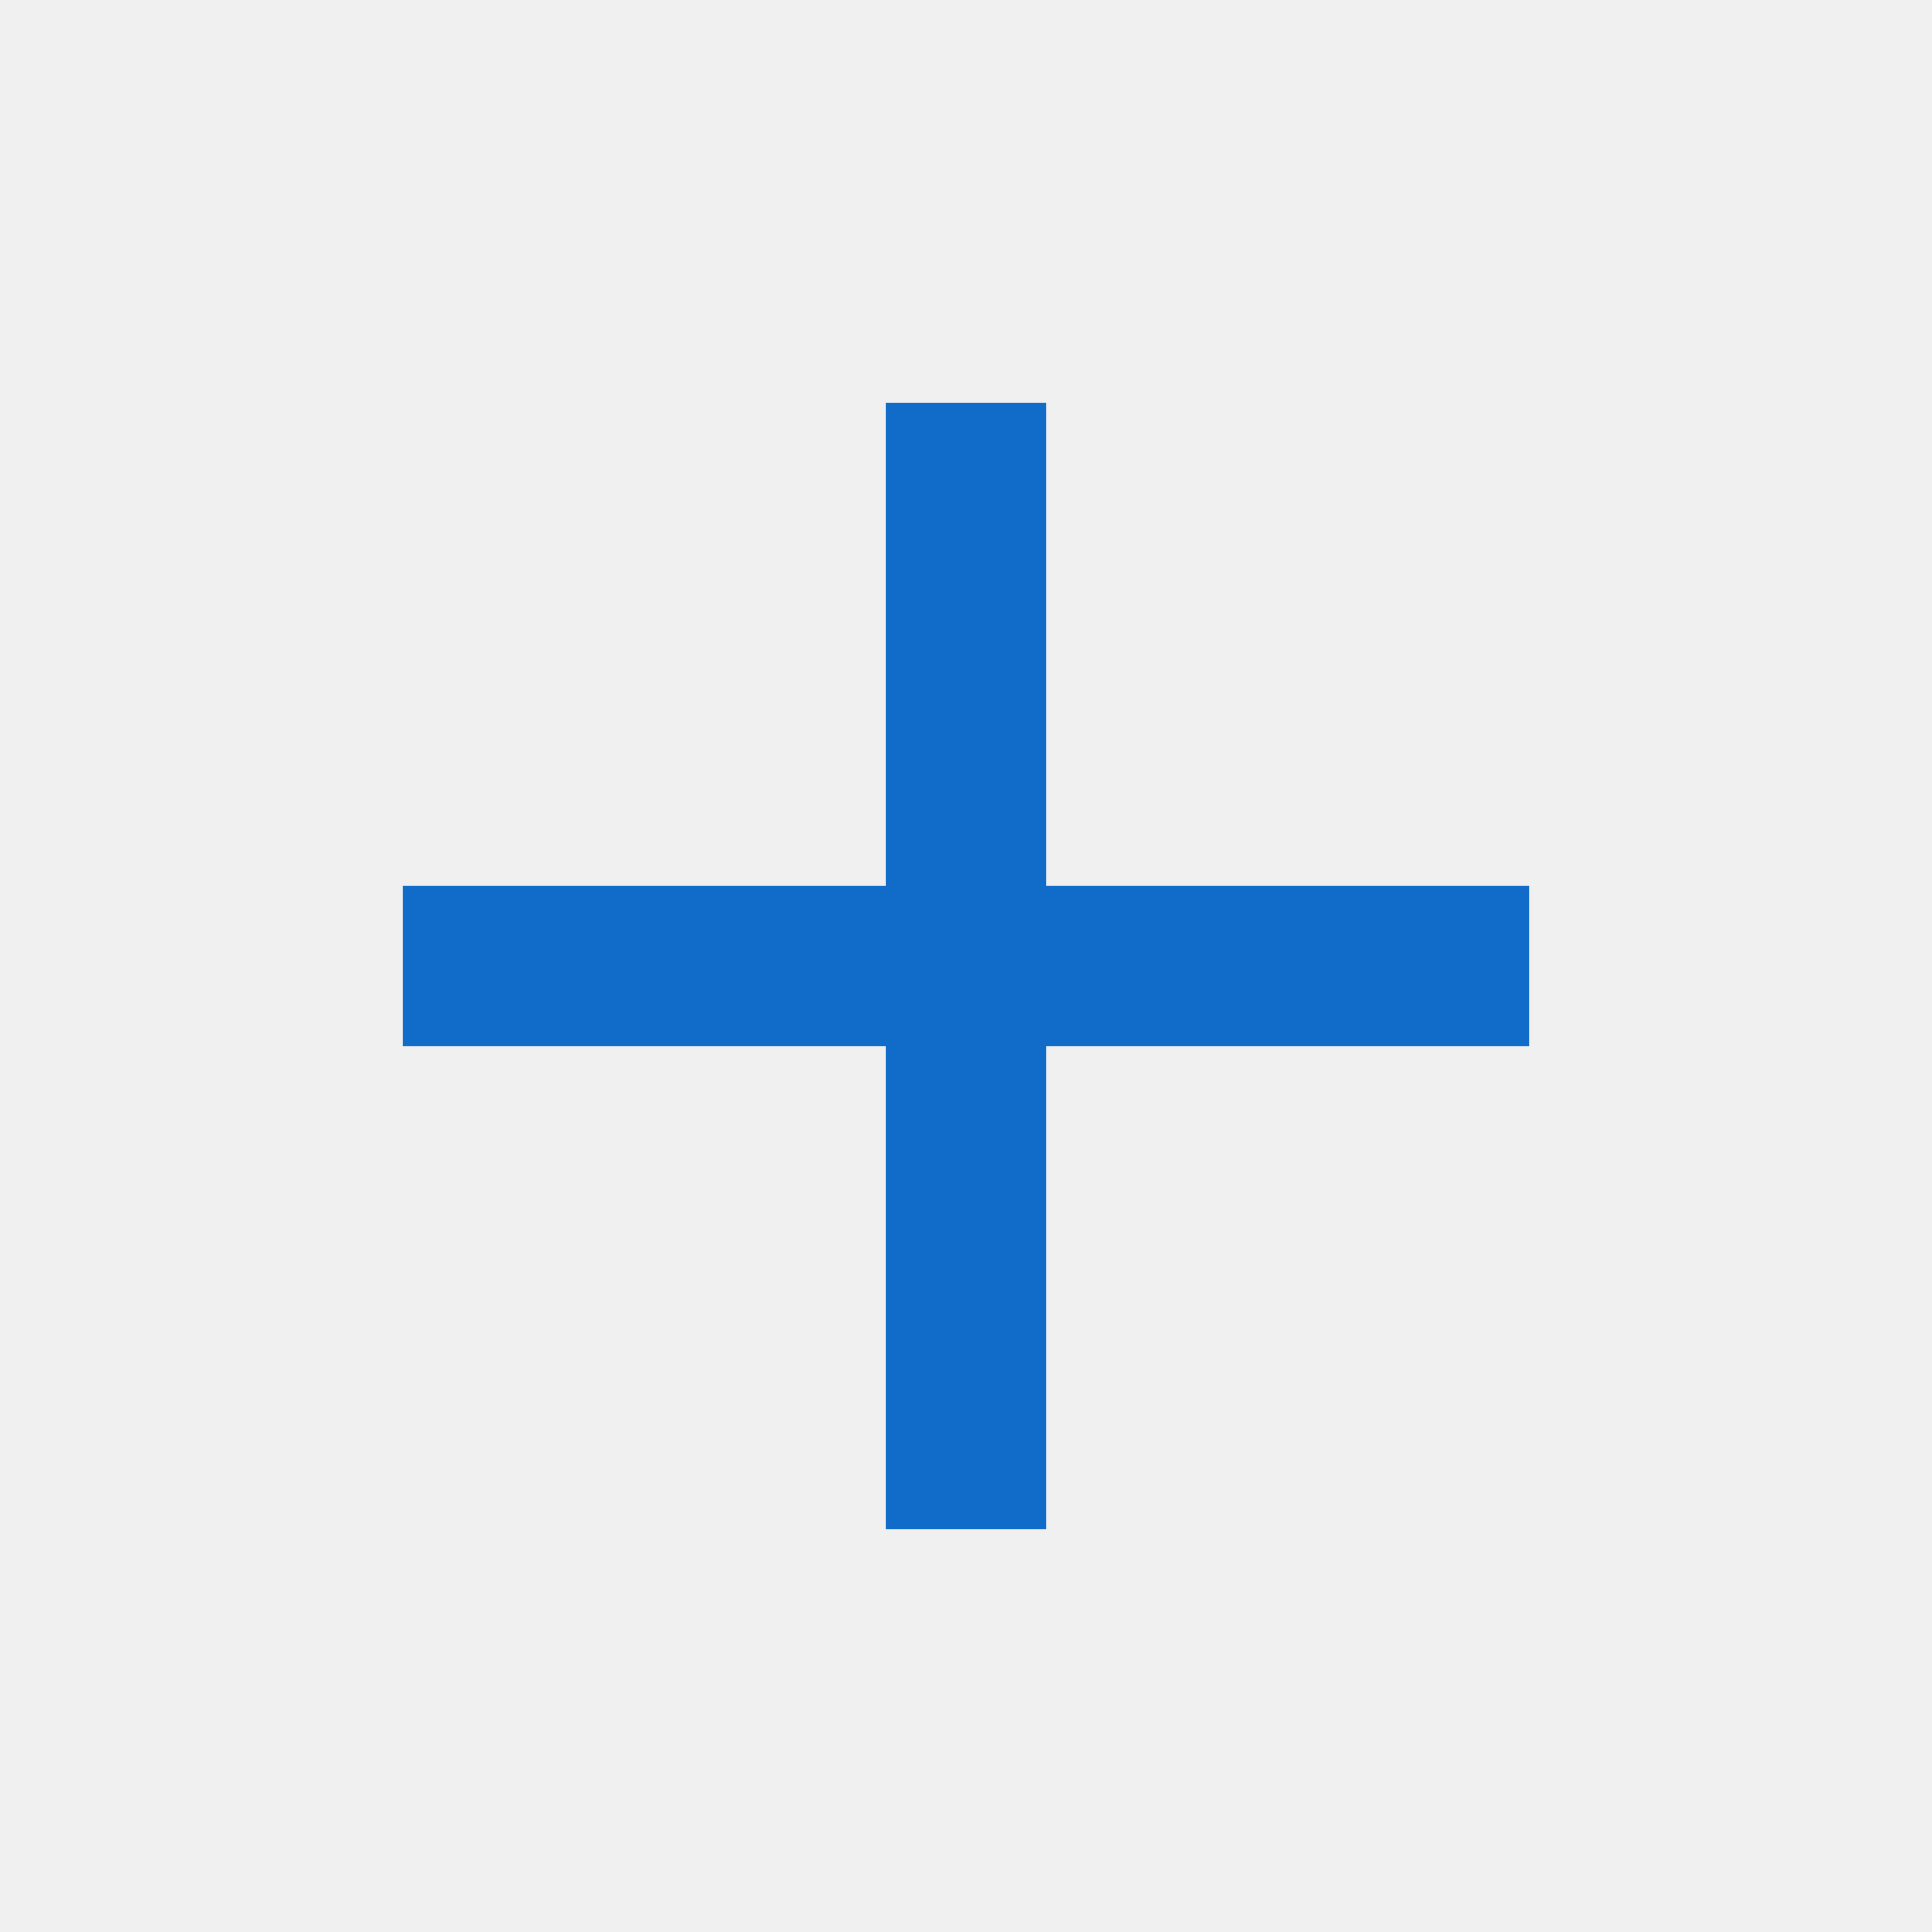
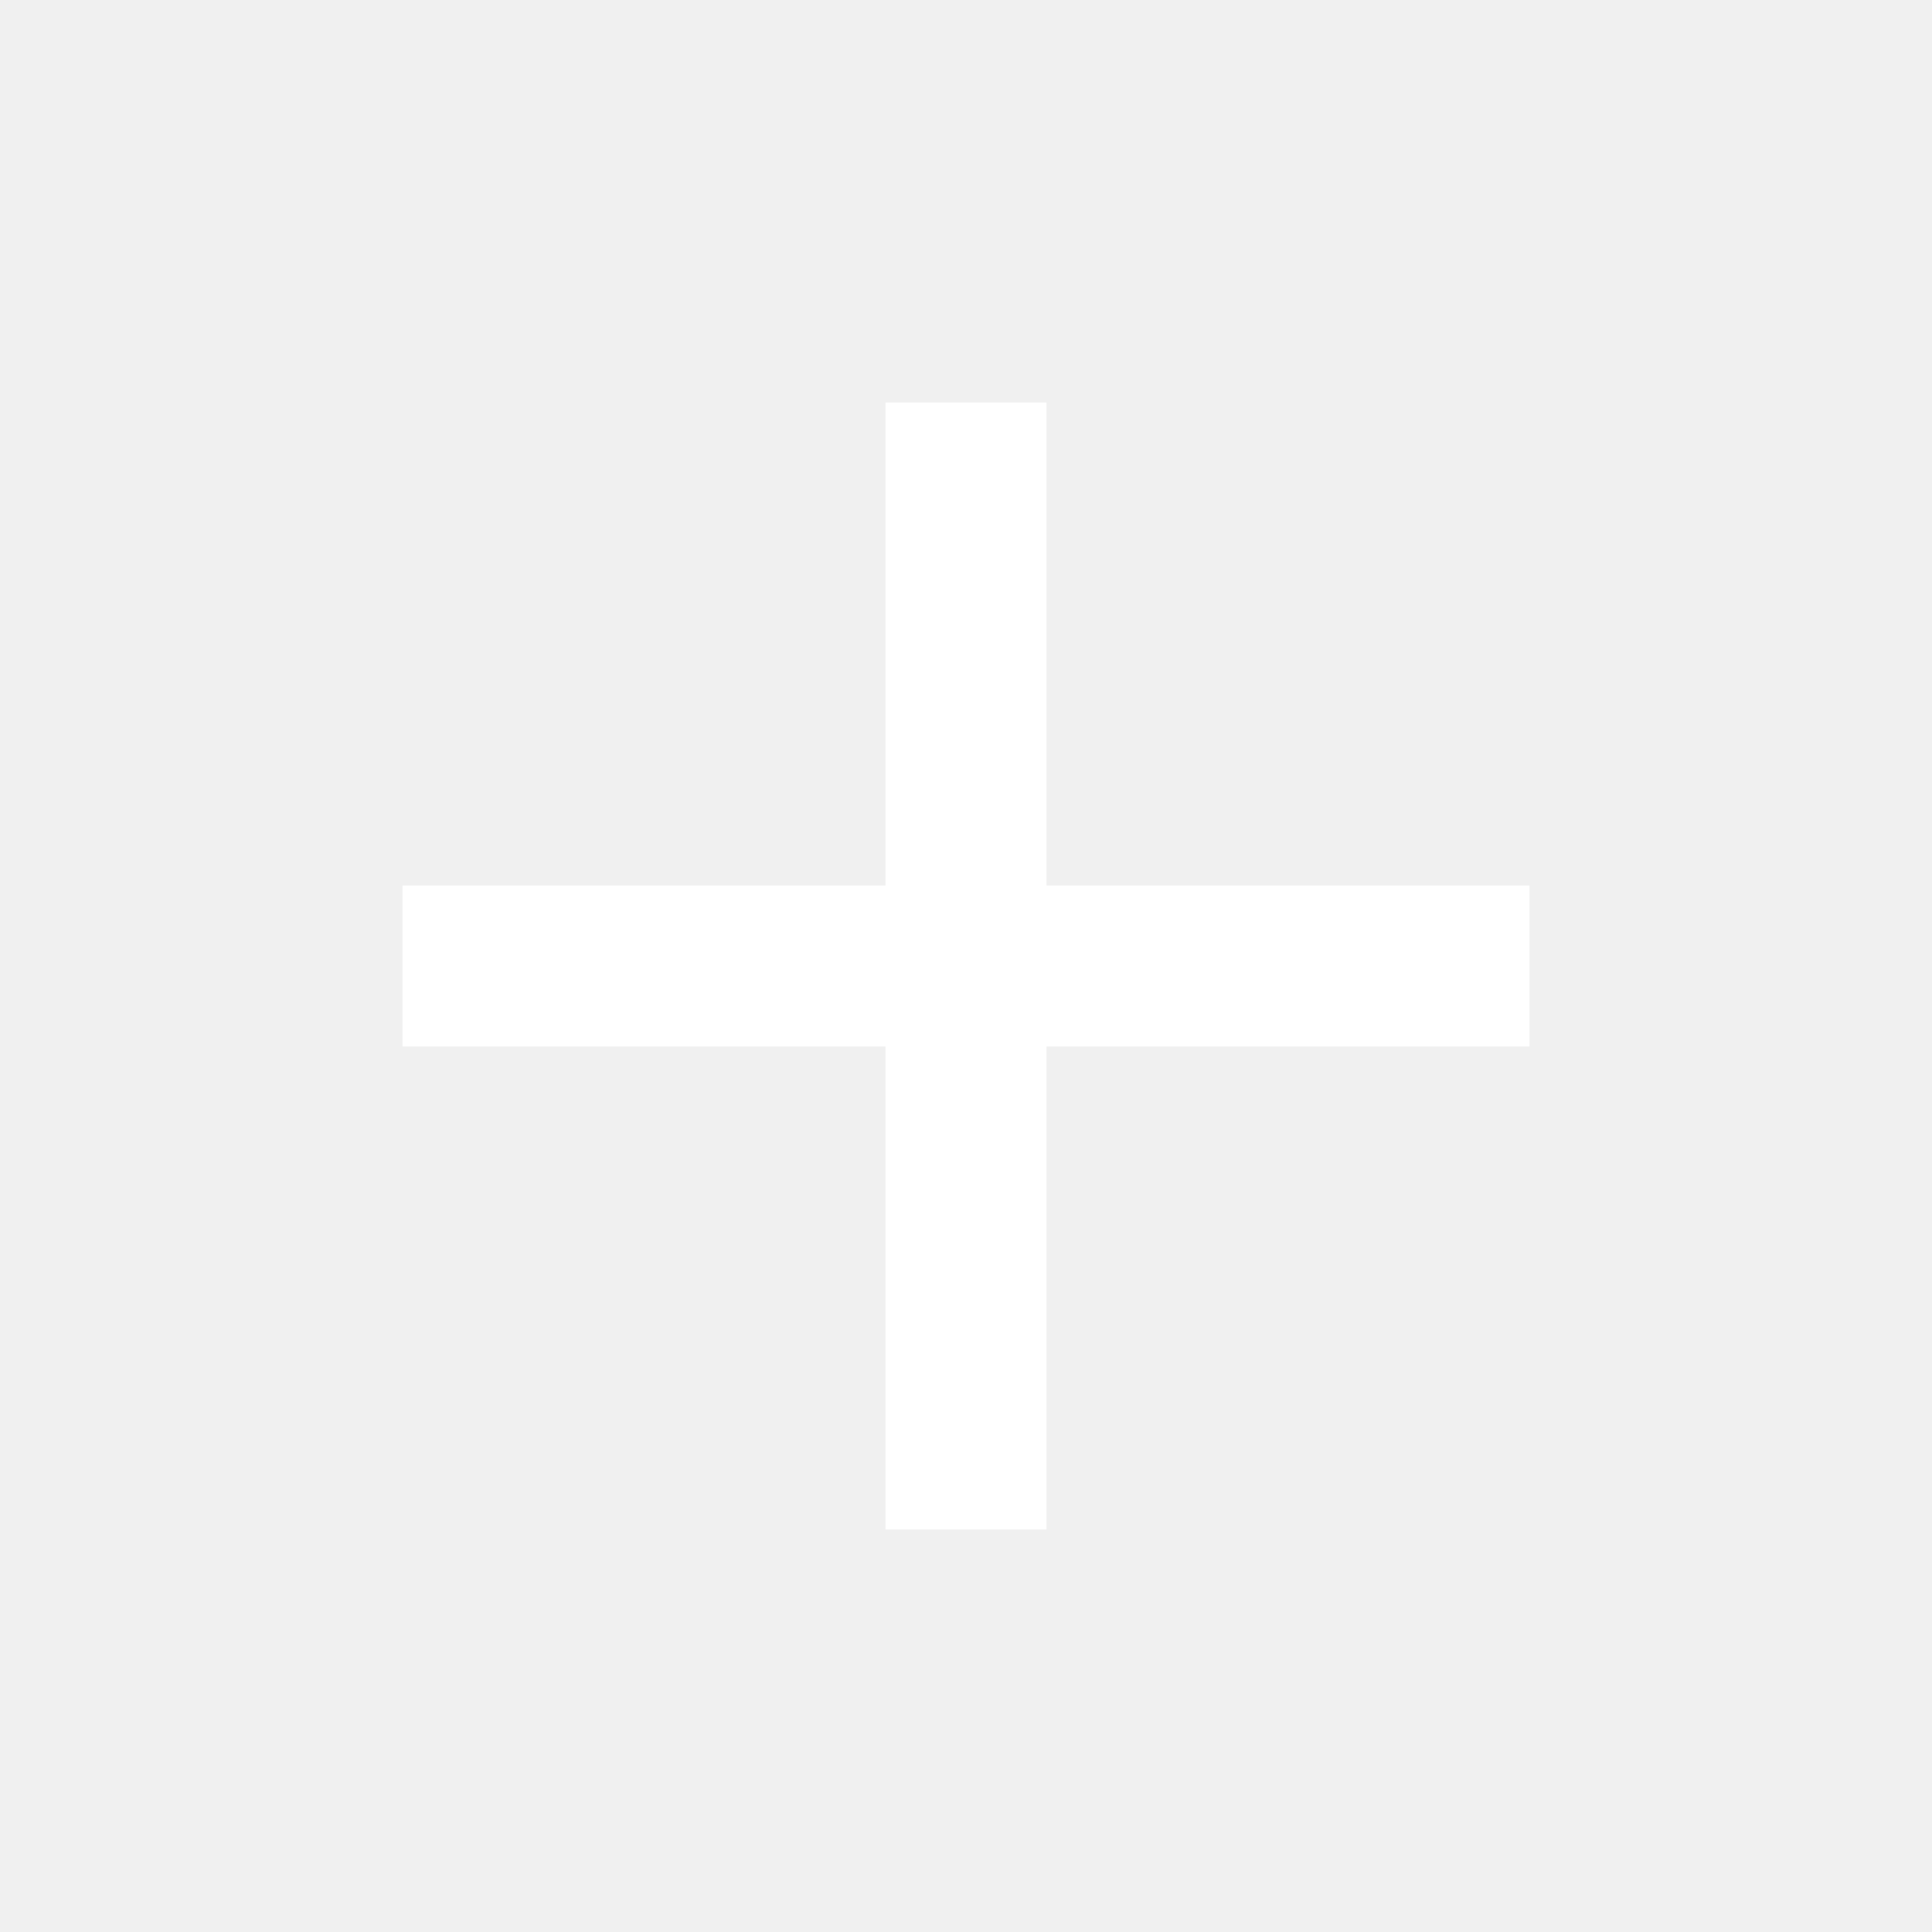
<svg xmlns="http://www.w3.org/2000/svg" aria-hidden="true" role="img" width="1em" height="1em" preserveAspectRatio="xMidYMid meet" viewBox="0 0 24 24">
-   <path fill="#106cc8" d="M19 13h-6v6h-2v-6H5v-2h6V5h2v6h6v2Z" />
+   <path fill="#fff" d="M19 13h-6v6h-2v-6H5v-2h6V5h2v6h6v2Z" />
</svg>
